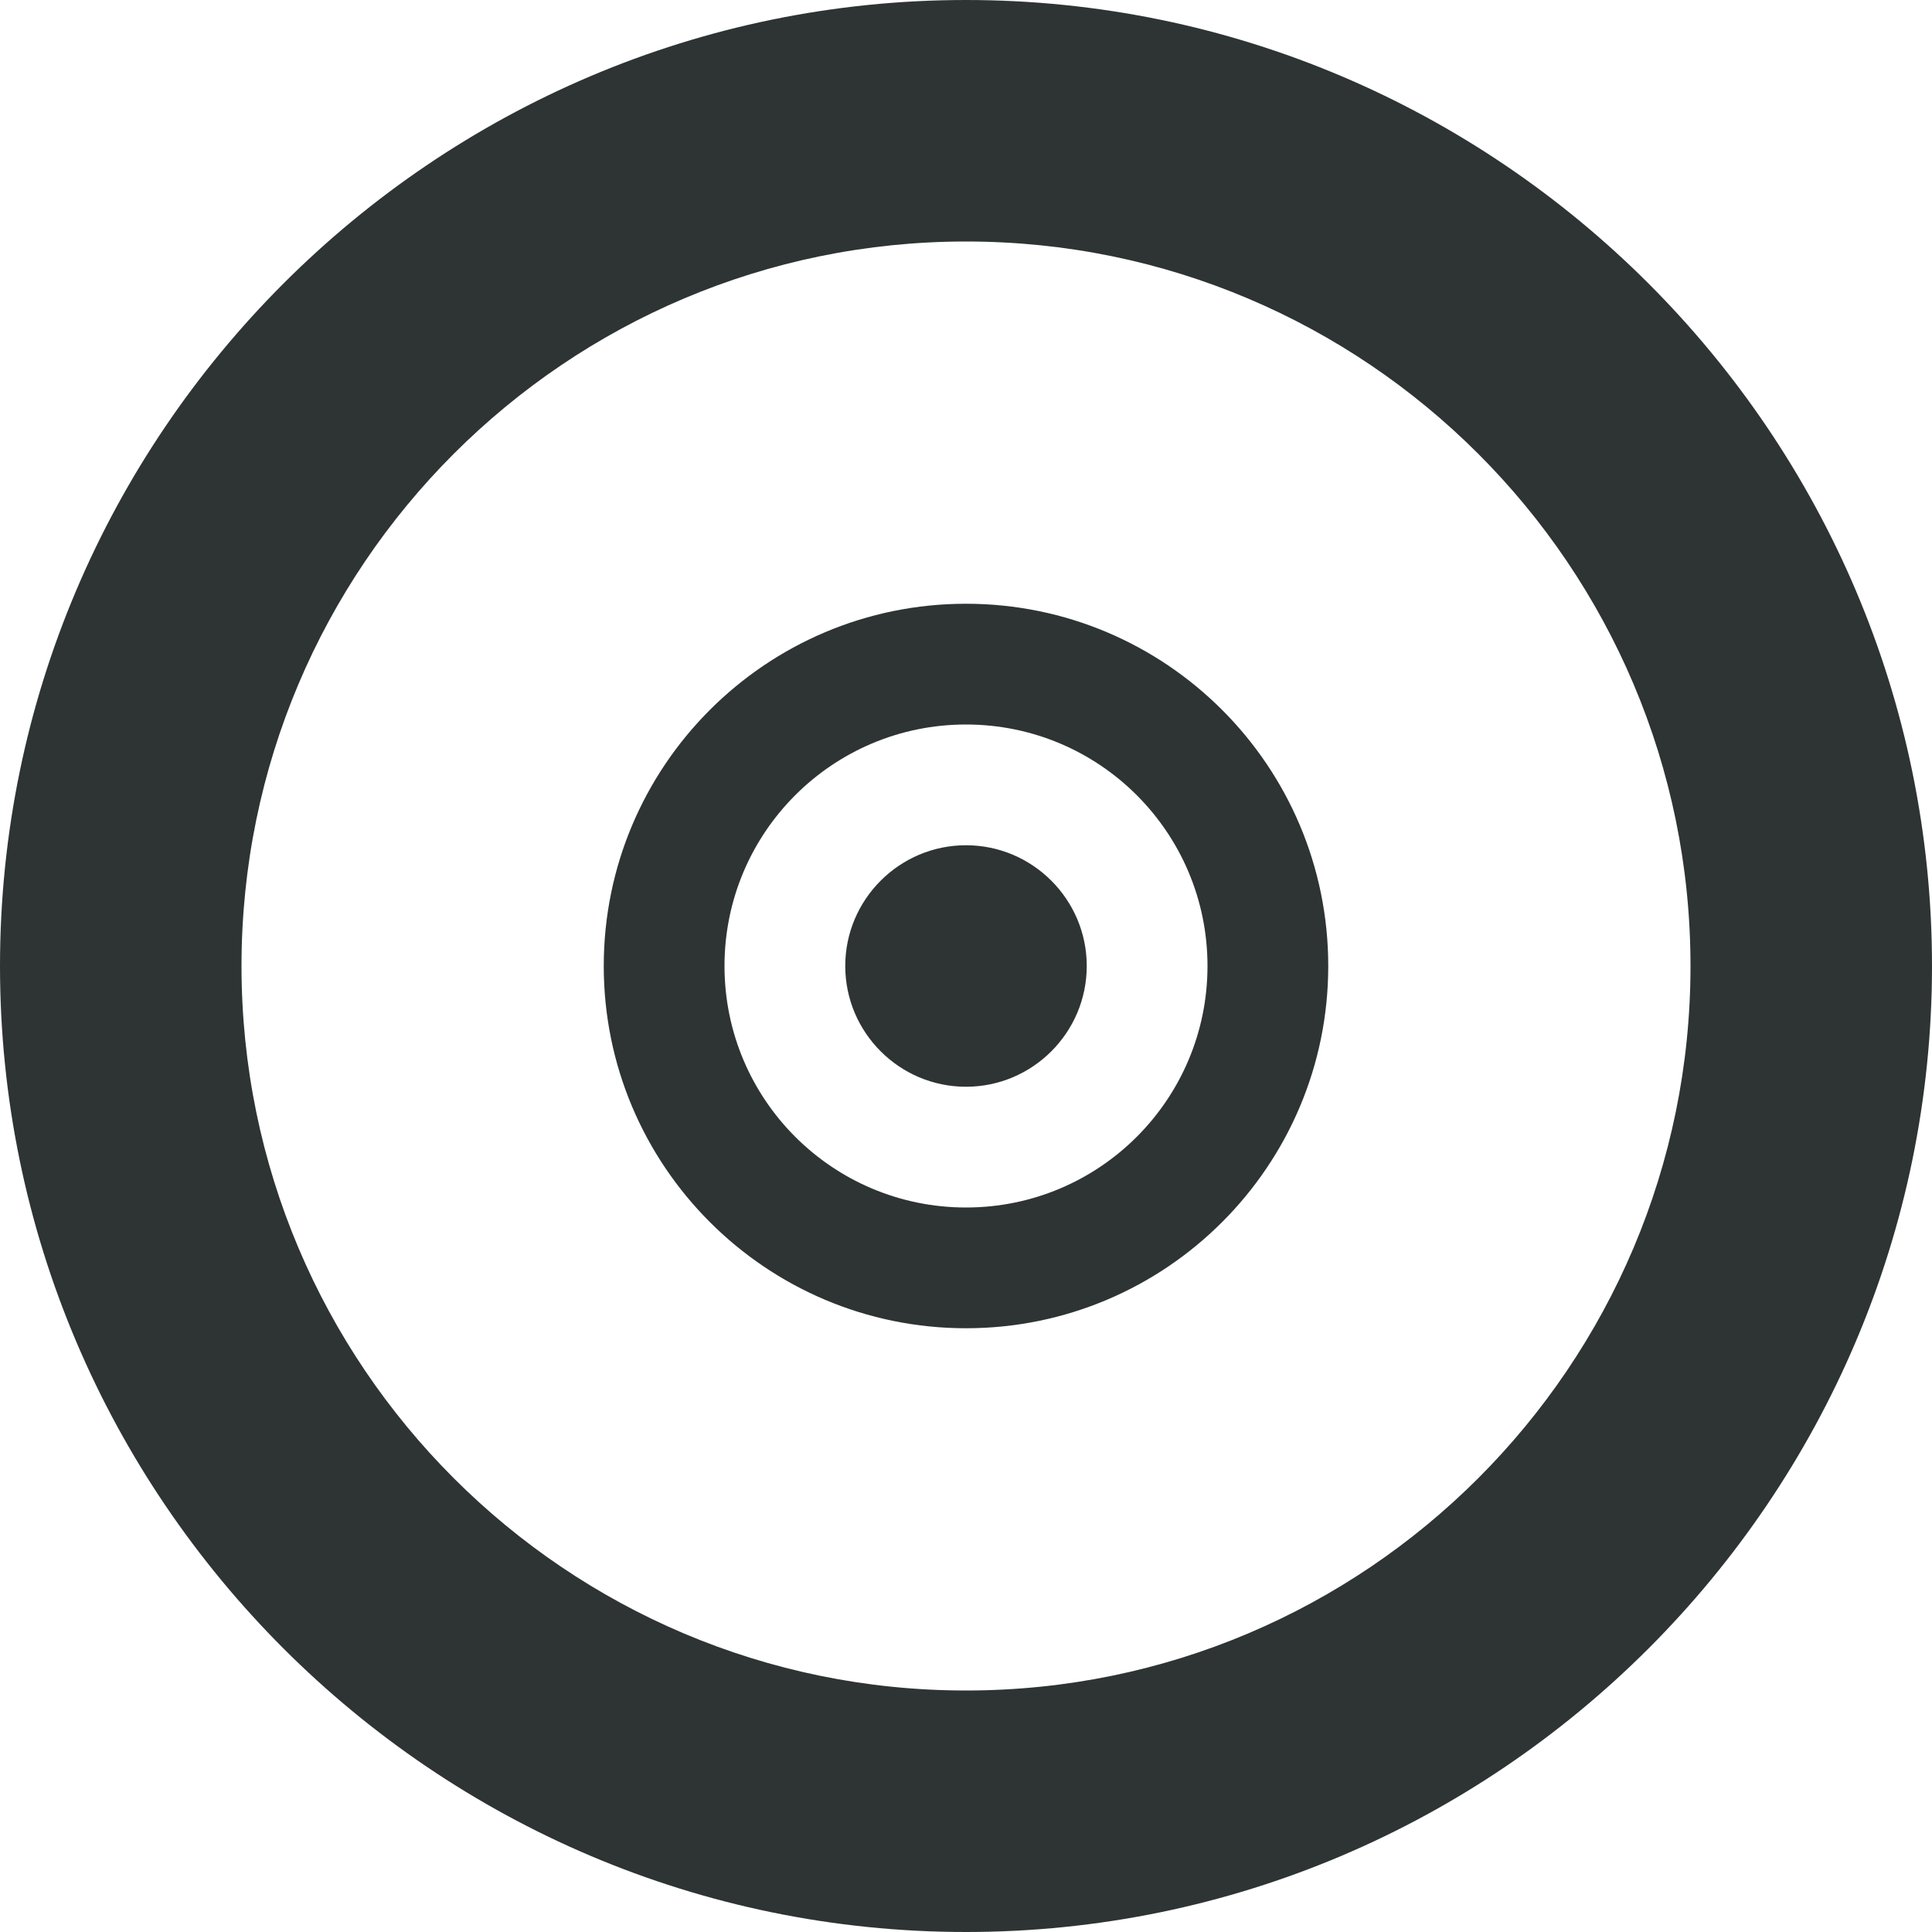
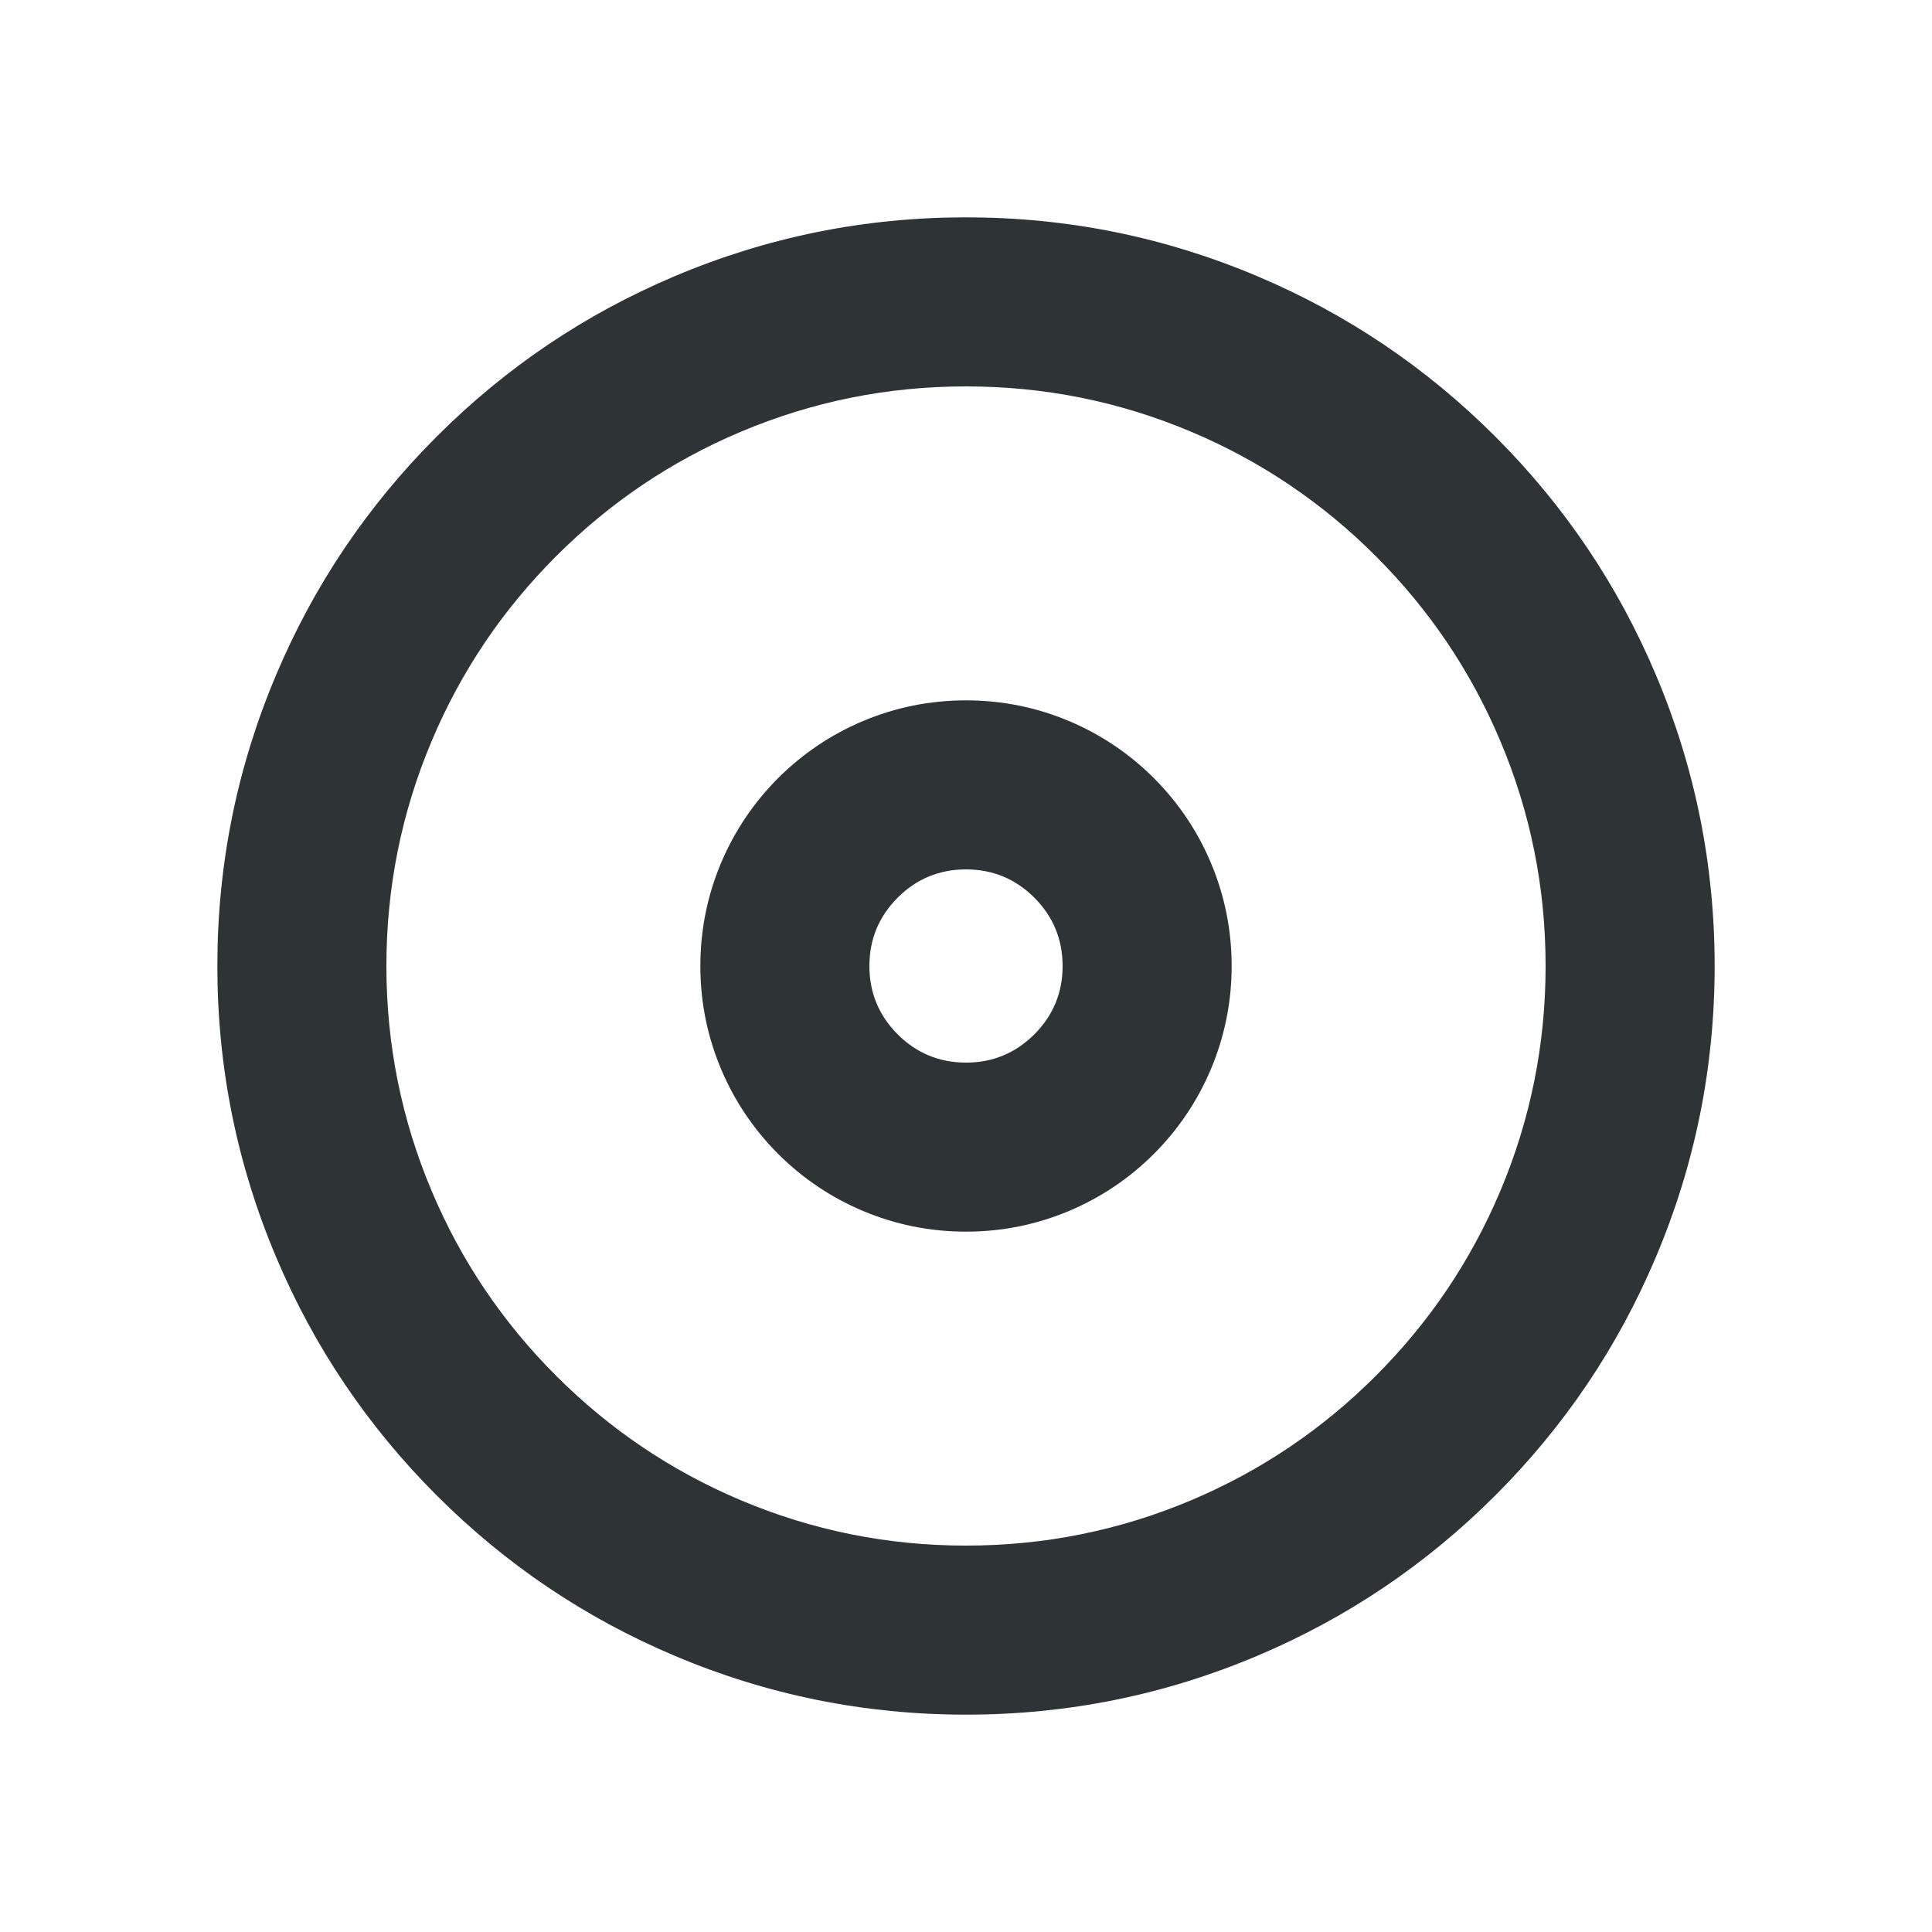
- <svg xmlns="http://www.w3.org/2000/svg" width="16px" height="16px" viewBox="0 0 16 16">
-   <path fill="#2e3434" d="M8 0C3.594 0 0 3.594 0 8s3.594 8 8 8 8-3.594 8-8-3.594-8-8-8m0 2c3.312 0 6 2.688 6 6s-2.688 6-6 6-6-2.688-6-6 2.688-6 6-6m0 3C6.344 5 5 6.344 5 8s1.344 3 3 3 3-1.344 3-3-1.344-3-3-3m0 1c1.105 0 2 .895 2 2s-.895 2-2 2-2-.895-2-2 .895-2 2-2m0 1c-.551 0-1 .449-1 1s.449 1 1 1 1-.449 1-1-.449-1-1-1m0 0" />
+ <svg xmlns="http://www.w3.org/2000/svg" width="16" height="16" viewBox="0 0 16 16">
+   <path fill="#2e3436" d="M8,14.2 Q6.739,14.2 5.586,13.712 Q4.474,13.242 3.616,12.384 Q2.758,11.526 2.288,10.414 Q1.8,9.261 1.8,8 Q1.8,6.739 2.288,5.586 Q2.758,4.474 3.616,3.616 Q4.474,2.758 5.586,2.288 Q6.739,1.8 8,1.8 Q9.261,1.8 10.414,2.288 Q11.526,2.758 12.384,3.616 Q13.242,4.474 13.712,5.586 Q14.2,6.739 14.2,8 Q14.2,9.261 13.712,10.414 Q13.242,11.526 12.384,12.384 Q11.526,13.242 10.414,13.712 Q9.261,14.2 8,14.2 Z M8,12.8 Q8.977,12.8 9.868,12.423 Q10.729,12.059 11.394,11.394 Q12.059,10.729 12.423,9.868 Q12.8,8.977 12.8,8 Q12.8,7.023 12.423,6.132 Q12.059,5.271 11.394,4.606 Q10.729,3.941 9.868,3.577 Q8.977,3.2 8,3.2 Q7.023,3.2 6.132,3.577 Q5.271,3.941 4.606,4.606 Q3.941,5.271 3.577,6.132 Q3.2,7.023 3.2,8 Q3.2,8.977 3.577,9.868 Q3.941,10.729 4.606,11.394 Q5.271,12.059 6.132,12.423 Q7.023,12.8 8,12.8 Z M8,10.2 Q7.553,10.2 7.143,10.027 Q6.749,9.86 6.444,9.556 Q6.14,9.251 5.973,8.857 Q5.8,8.447 5.8,8 Q5.8,7.553 5.973,7.143 Q6.14,6.749 6.444,6.444 Q6.749,6.14 7.143,5.973 Q7.553,5.8 8,5.8 Q8.447,5.8 8.857,5.973 Q9.251,6.14 9.556,6.444 Q9.86,6.749 10.027,7.143 Q10.2,7.553 10.2,8 Q10.2,8.447 10.027,8.857 Q9.86,9.251 9.556,9.556 Q9.251,9.86 8.857,10.027 Q8.447,10.2 8,10.2 Z M8,8.8 Q8.331,8.8 8.566,8.566 Q8.8,8.331 8.8,8 Q8.8,7.669 8.566,7.434 Q8.331,7.2 8,7.2 Q7.669,7.2 7.434,7.434 Q7.2,7.669 7.2,8 Q7.2,8.331 7.434,8.566 Q7.669,8.8 8,8.8 Z" />
</svg>
